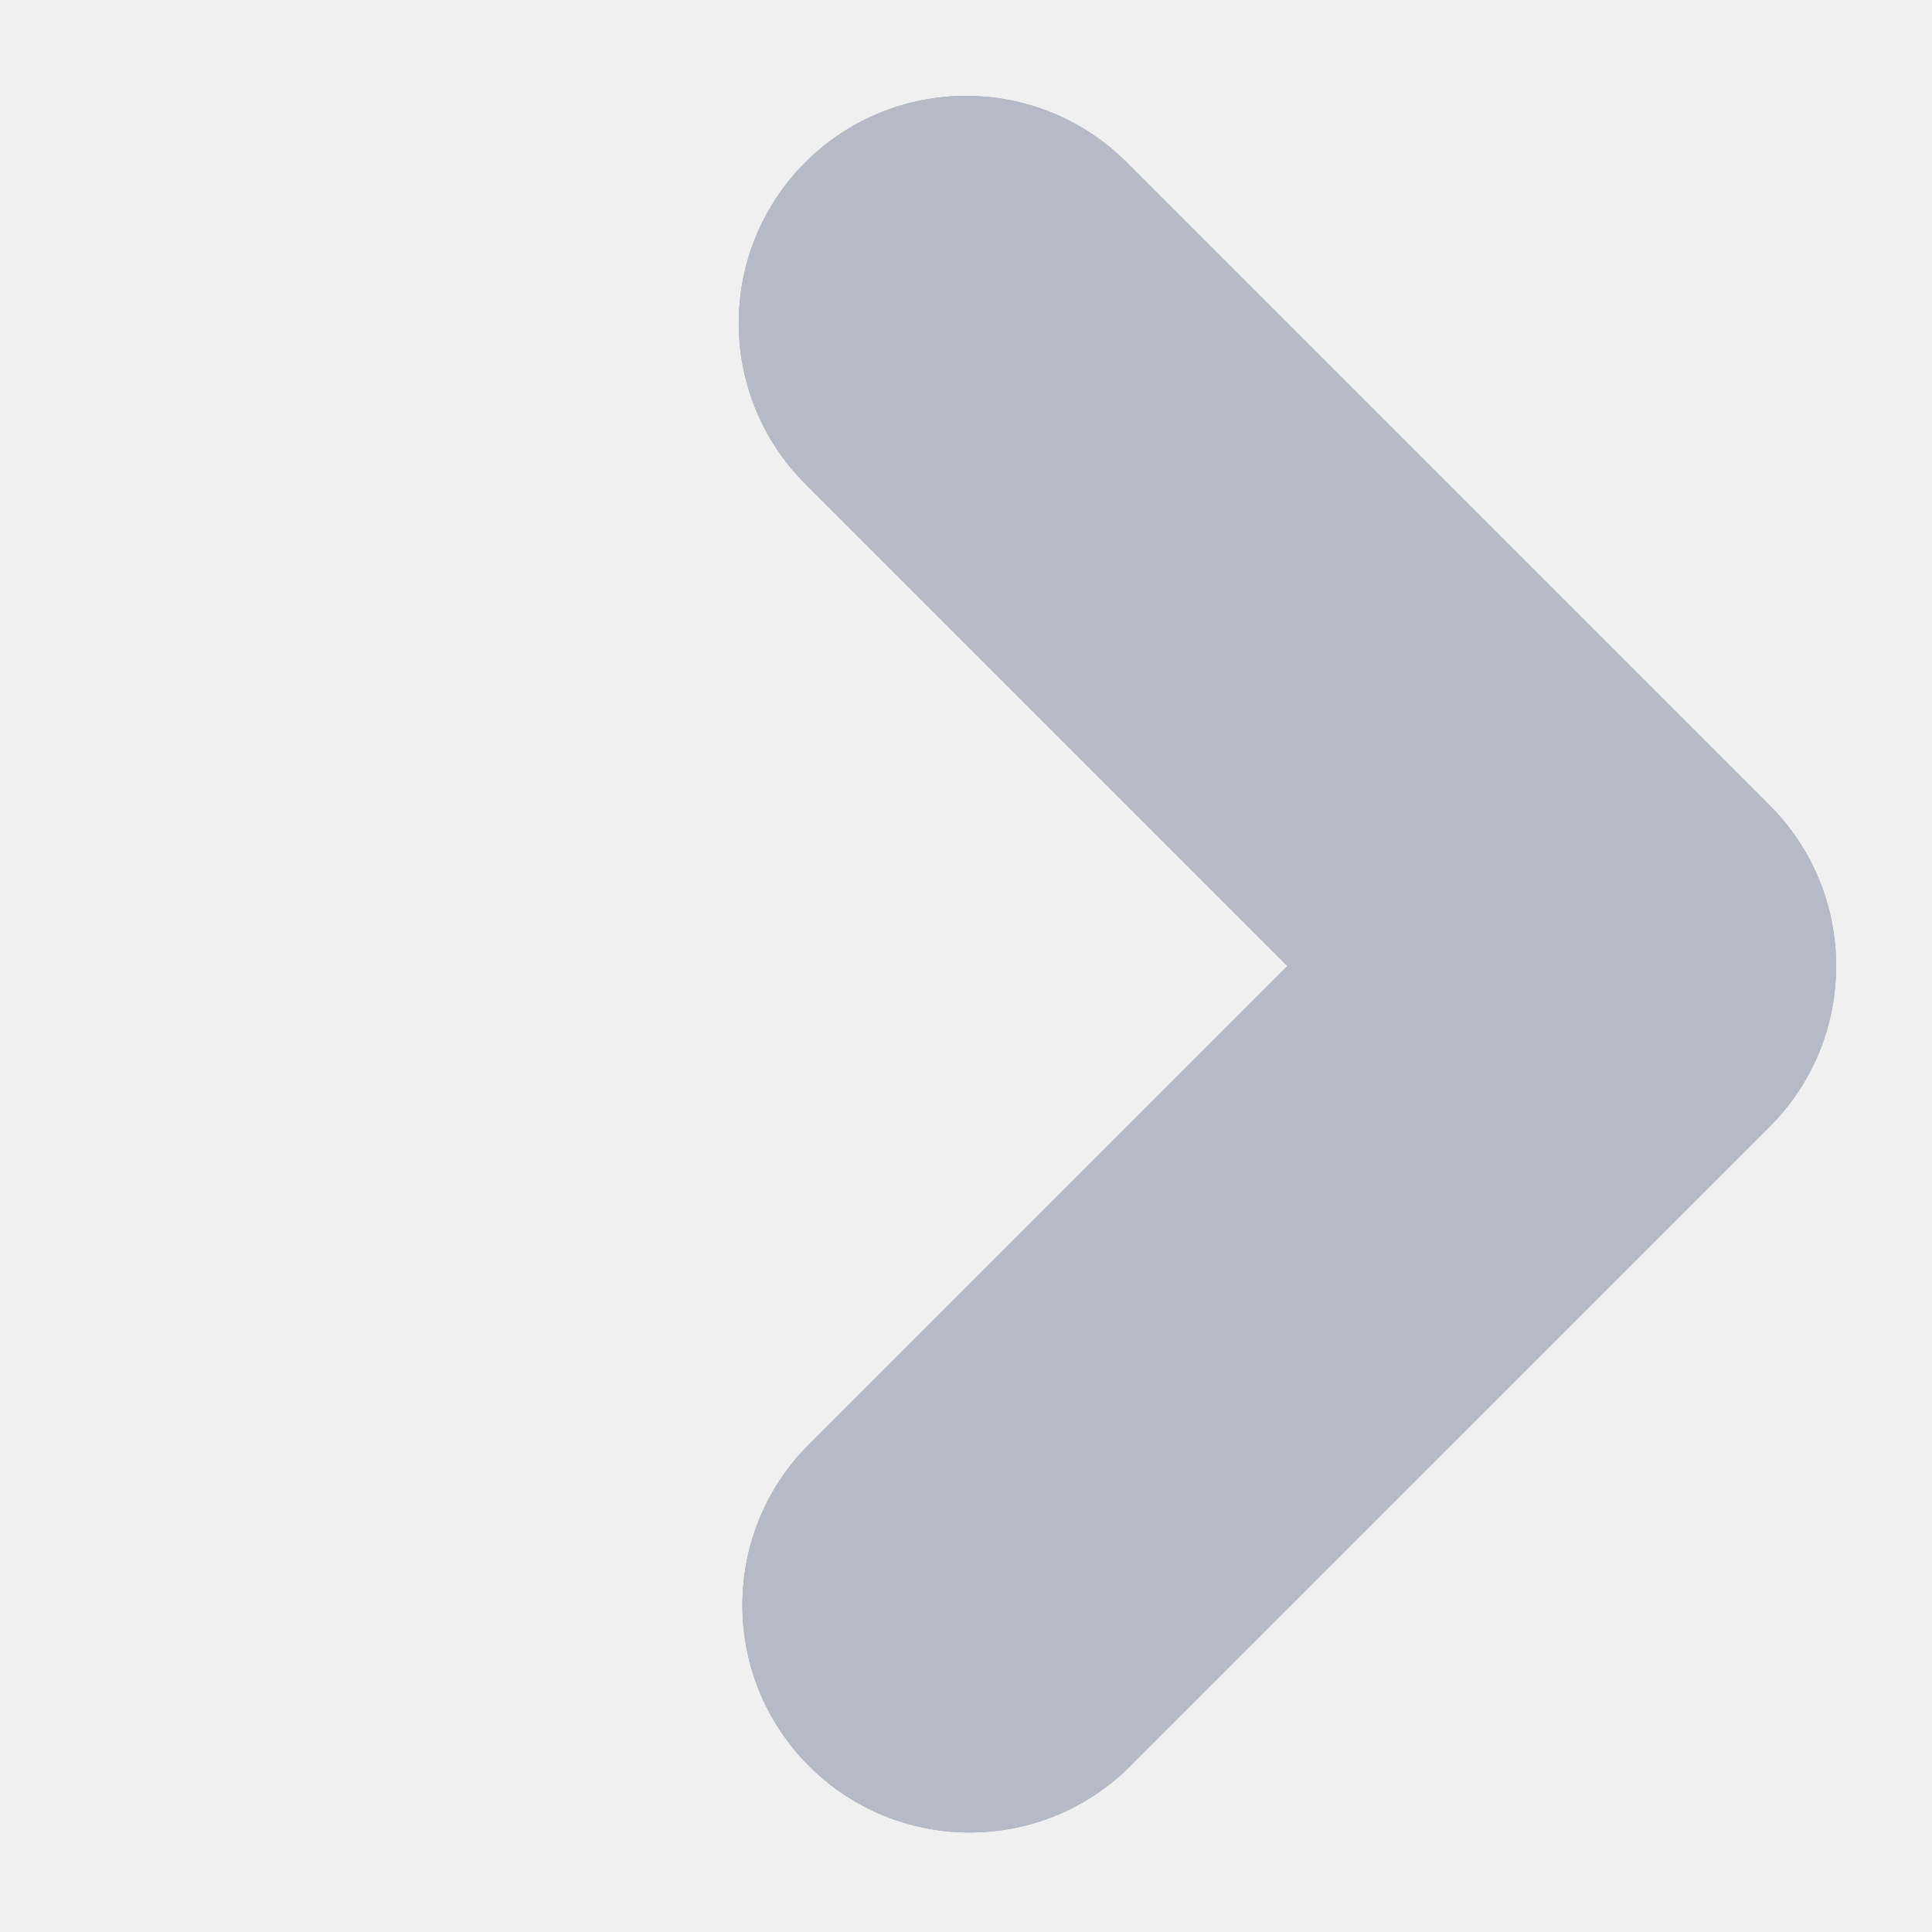
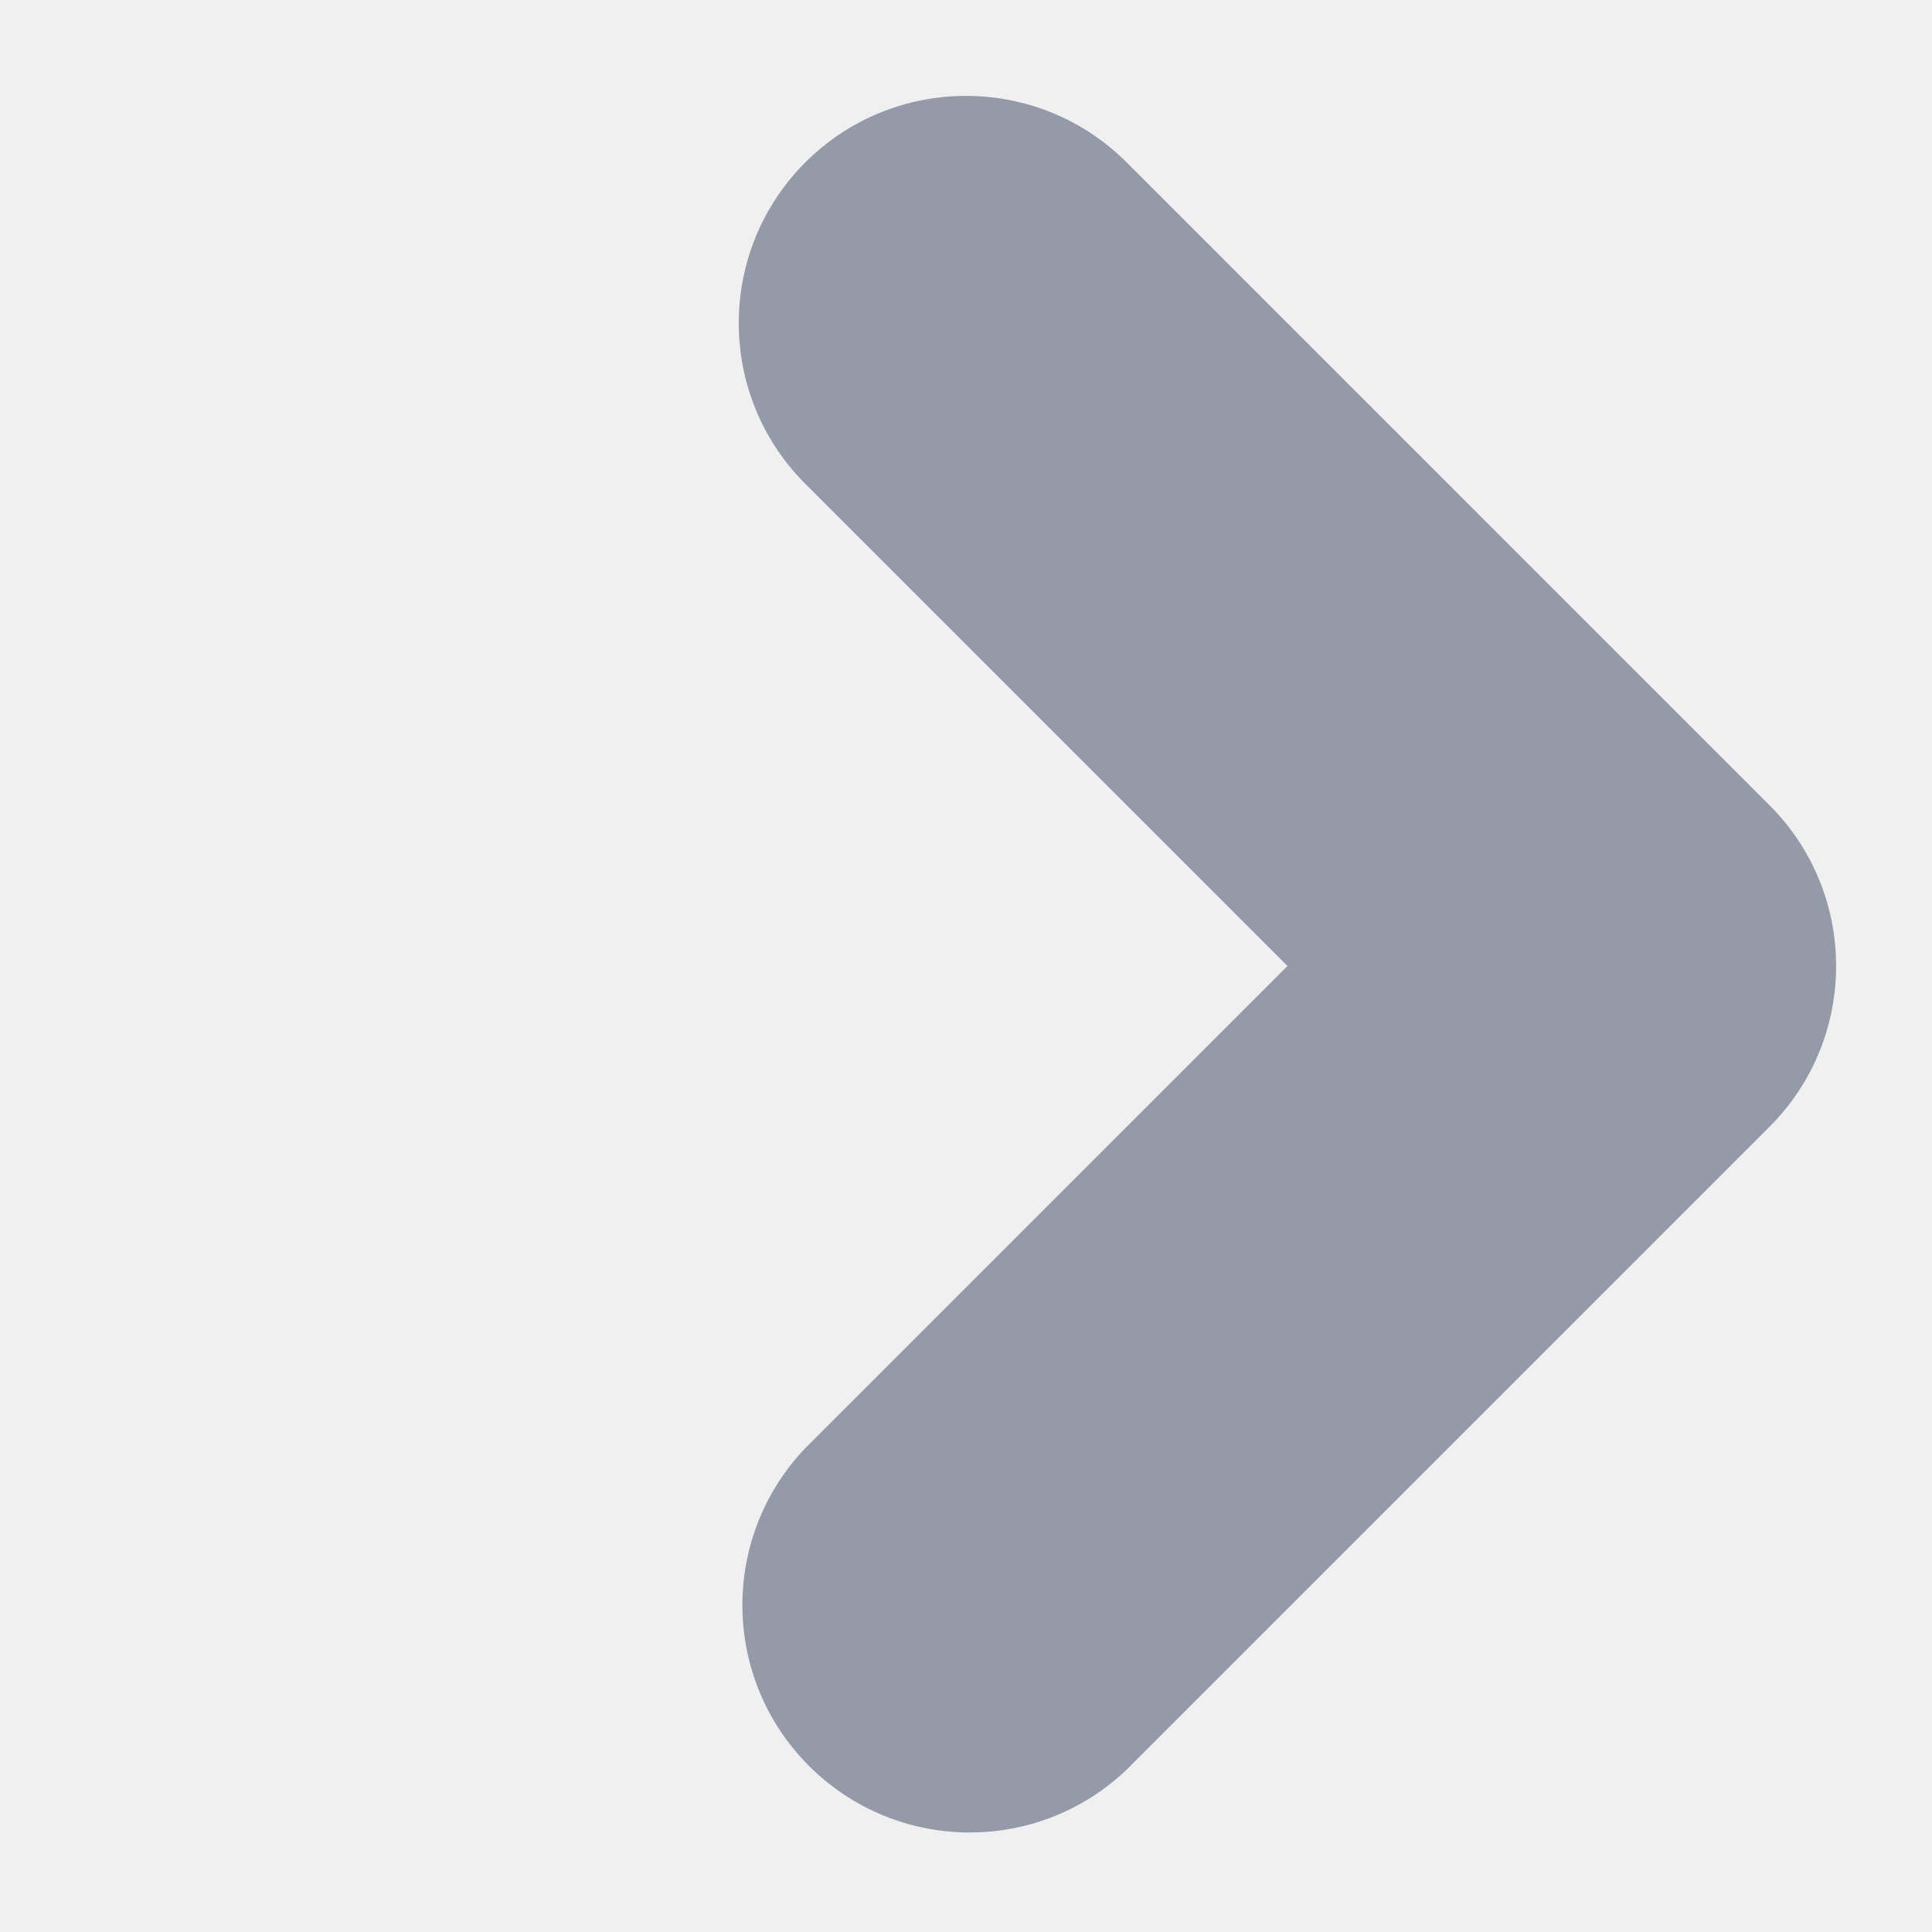
<svg xmlns="http://www.w3.org/2000/svg" width="18" height="18" fill="none">
  <g opacity=".498">
    <path fill-rule="evenodd" clip-rule="evenodd" d="M7.503 1.513a2.118 2.118 0 0 1 2.994 0l5.99 5.99a2.118 2.118 0 0 1 0 2.994l-5.99 5.99a2.118 2.118 0 0 1-2.994-2.995L11.995 9 7.503 4.508a2.118 2.118 0 0 1 0-2.995Z" fill="#3A4562" />
    <mask id="a" style="mask-type:alpha" maskUnits="userSpaceOnUse" x="6" y="0" width="12" height="18">
      <path fill-rule="evenodd" clip-rule="evenodd" d="M7.503 1.513a2.118 2.118 0 0 1 2.994 0l5.99 5.99a2.118 2.118 0 0 1 0 2.994l-5.99 5.99a2.118 2.118 0 0 1-2.994-2.995L11.995 9 7.503 4.508a2.118 2.118 0 0 1 0-2.995Z" fill="#fff" />
    </mask>
    <g mask="url(#a)">
-       <path fill="#7D859C" d="M18 0H3.706v18H18z" />
+       <path fill="#7D859C" />
    </g>
  </g>
</svg>
